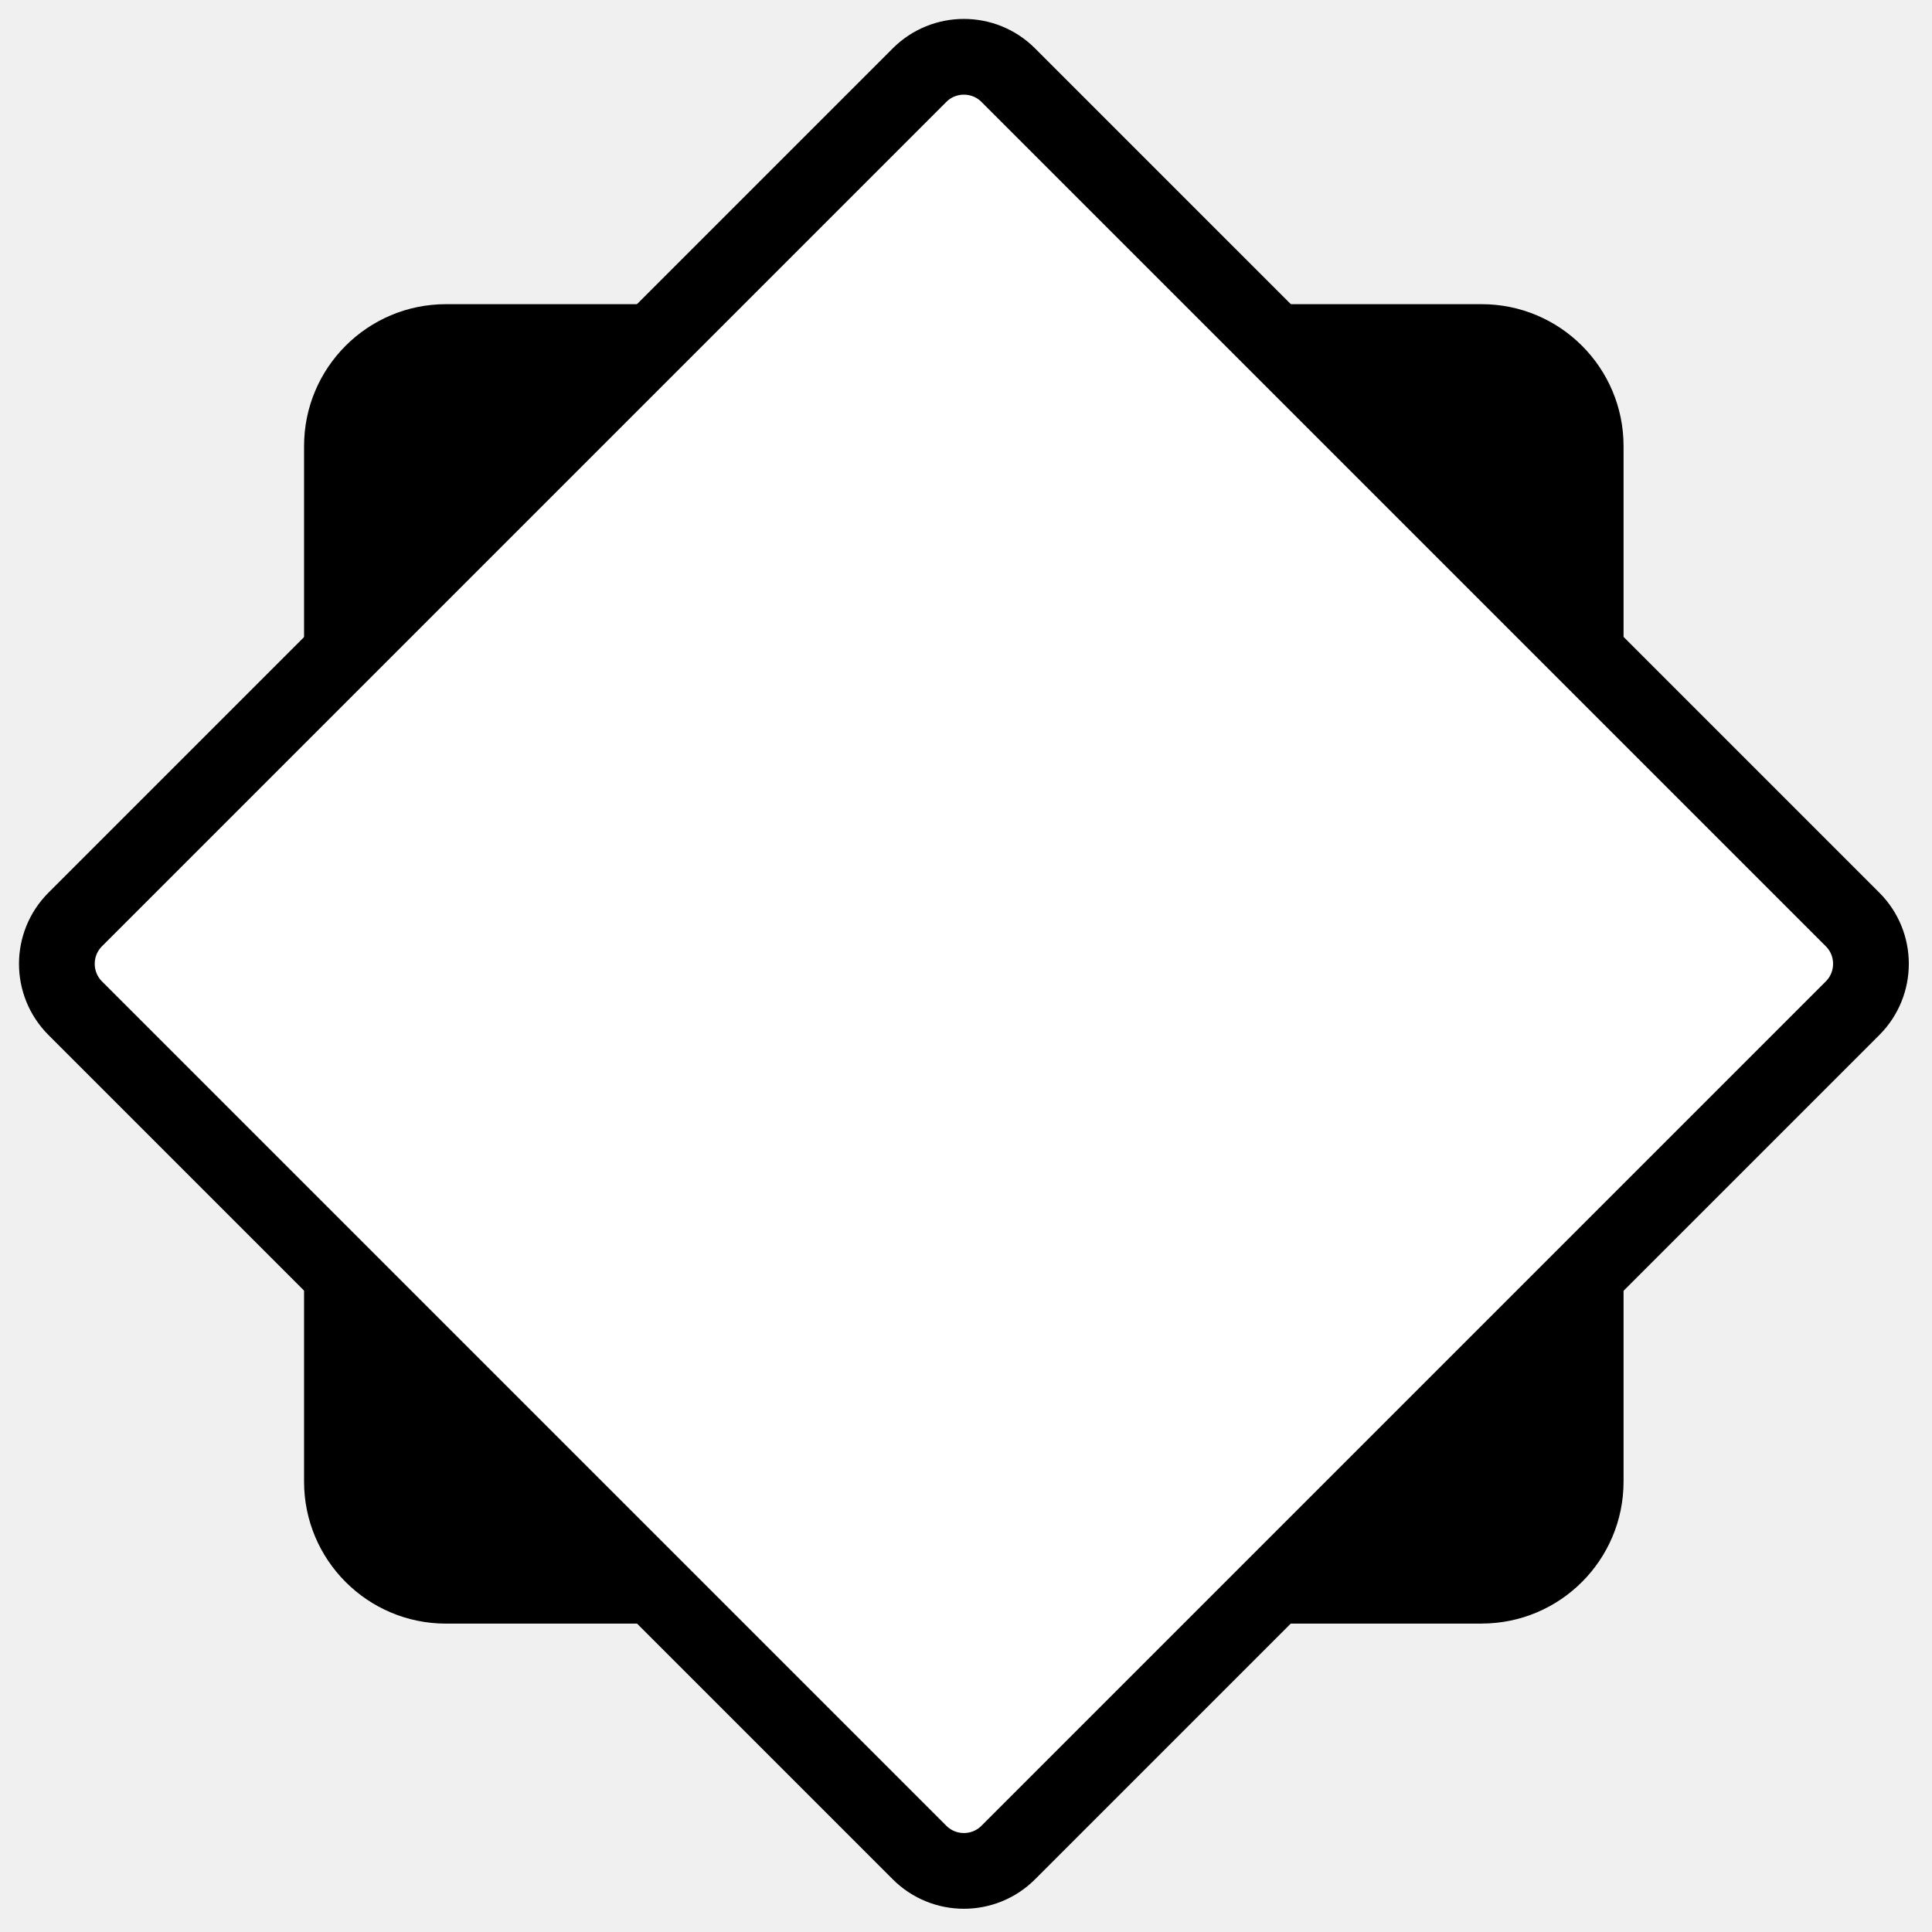
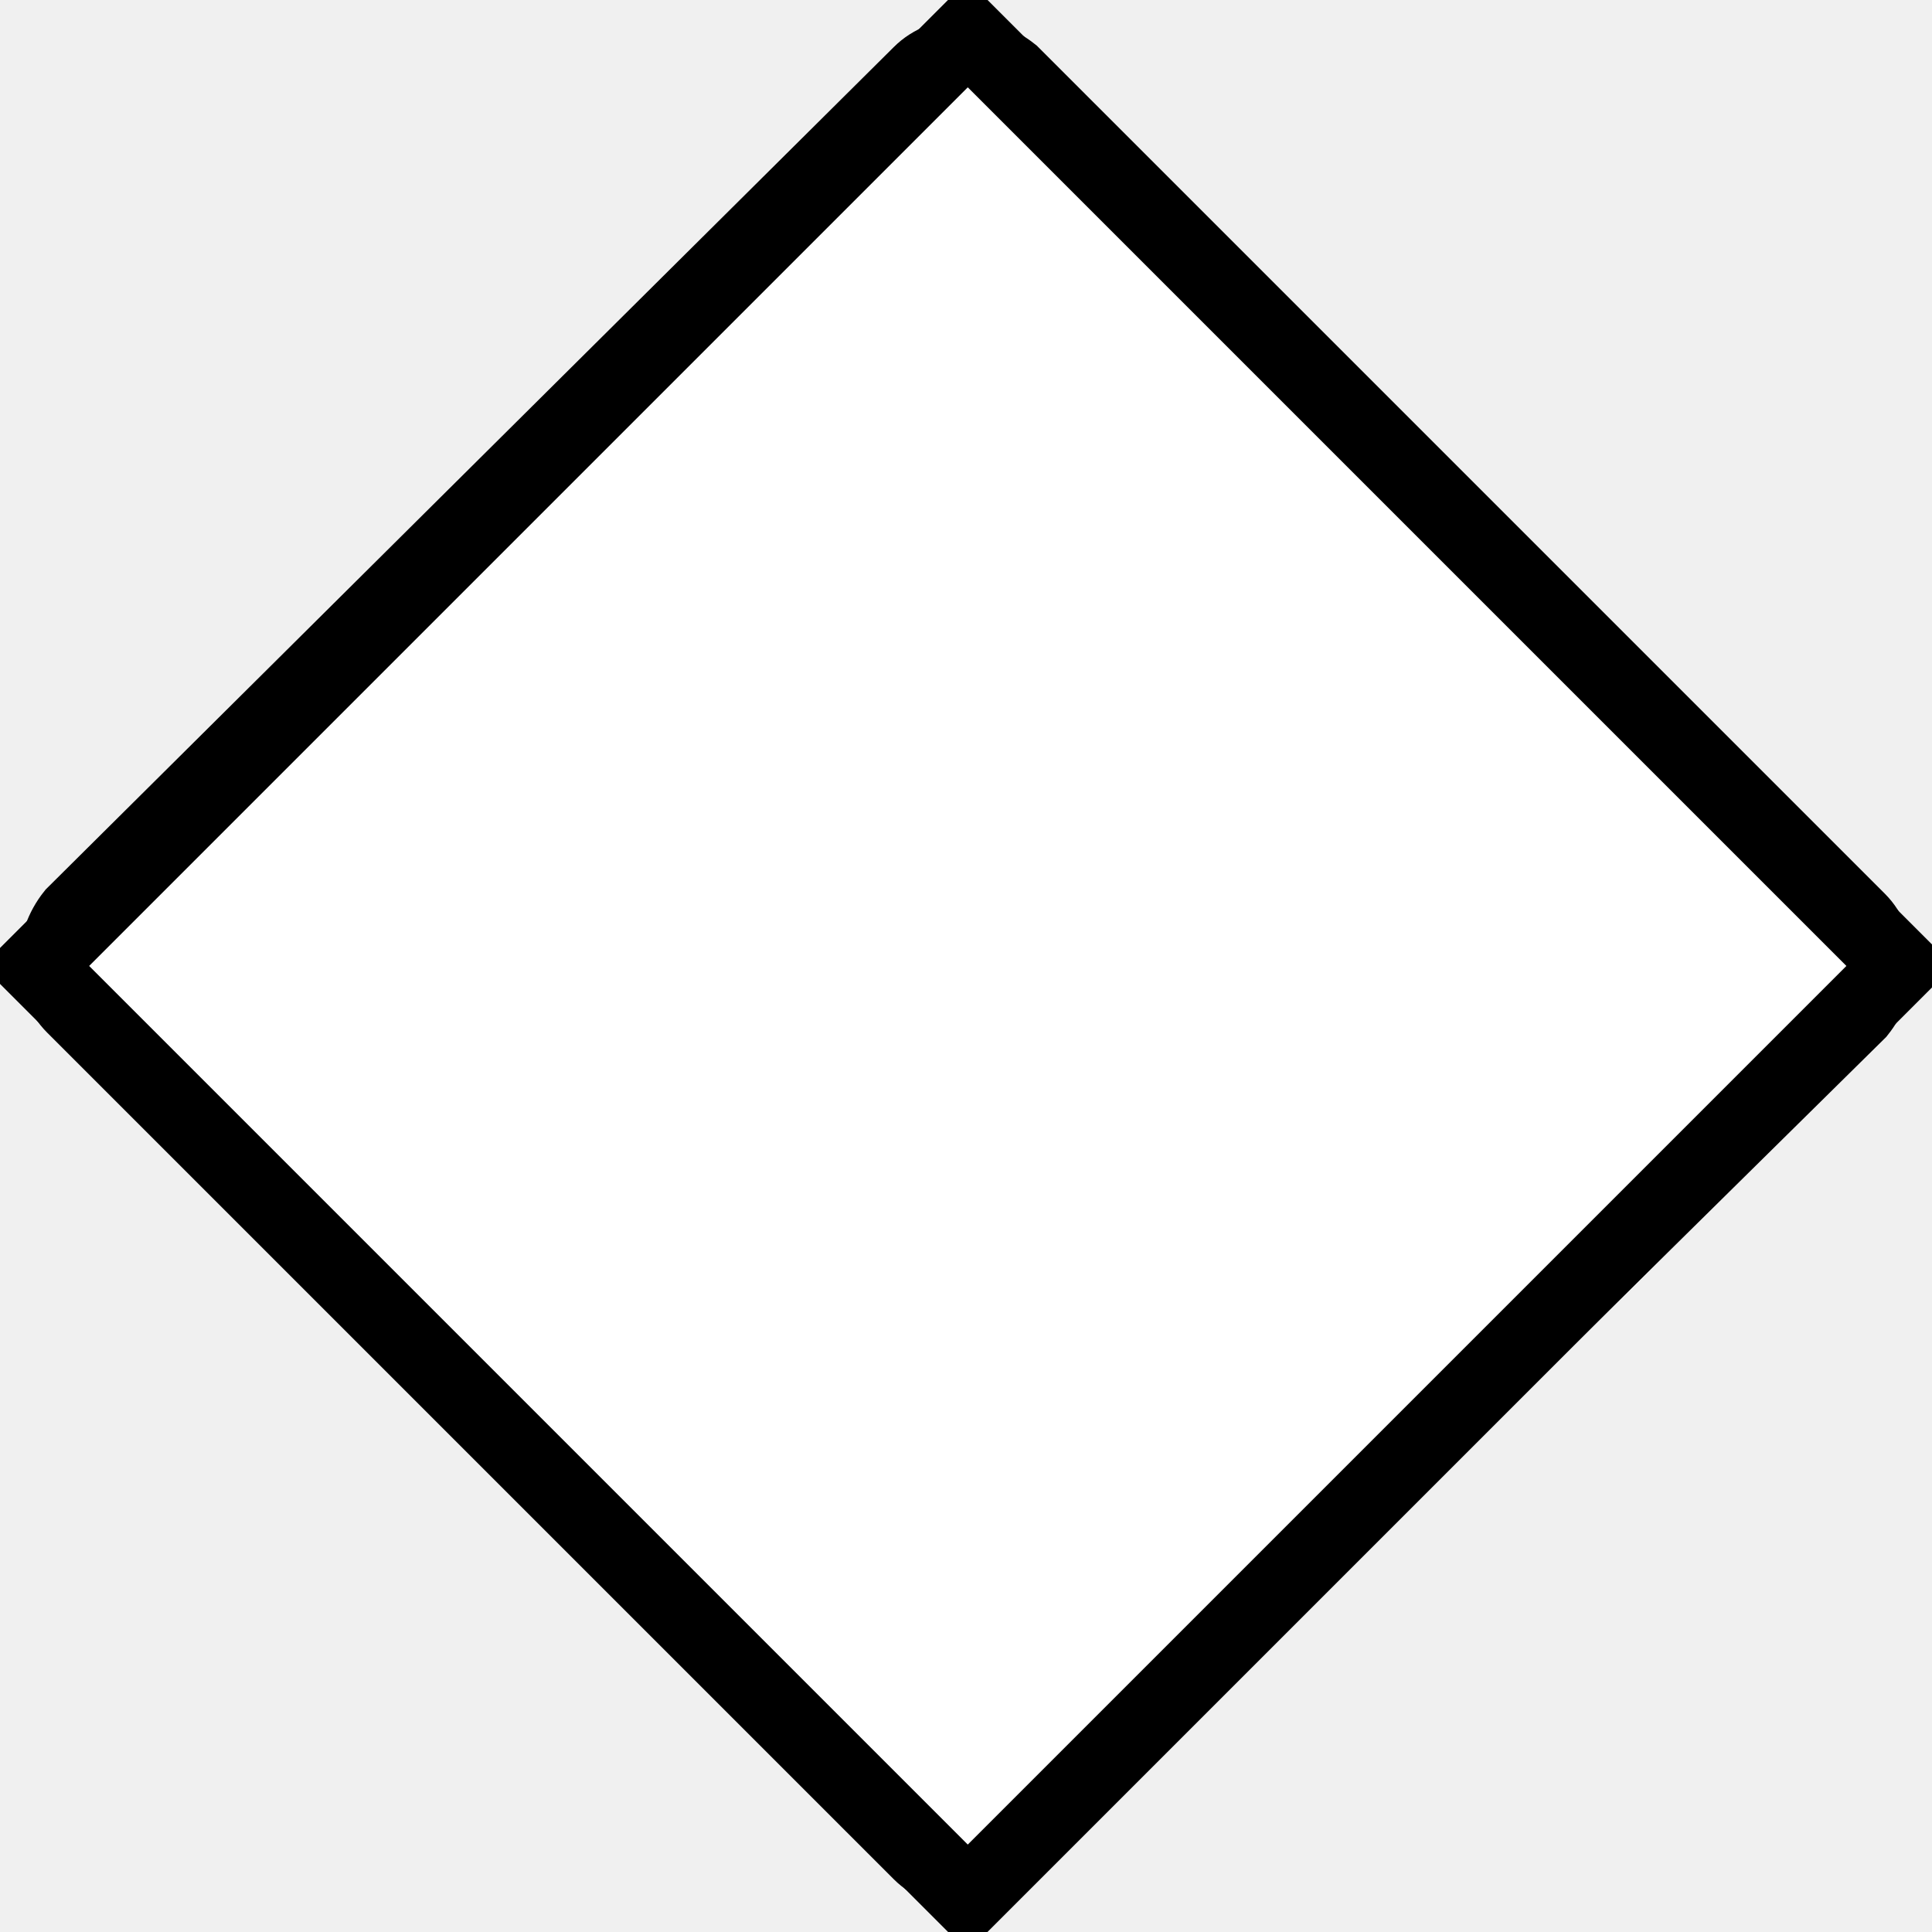
- <svg xmlns="http://www.w3.org/2000/svg" fill="none" viewBox="0 0 34 34">
-   <path fill="currentColor" d="M26.075 28.573H7.85a2.499 2.499 0 0 1-2.499-2.5V7.85A2.498 2.498 0 0 1 7.85 5.353h18.224a2.498 2.498 0 0 1 2.498 2.497v18.224a2.499 2.499 0 0 1-2.498 2.498Z" />
-   <path fill="#fff" d="m16.183 32.602-14.86-14.86a1.105 1.105 0 0 1 0-1.56l14.86-14.86c.43-.43 1.13-.43 1.56 0l14.86 14.86c.43.43.43 1.129 0 1.56l-14.86 14.86c-.43.43-1.13.43-1.56 0Z" />
-   <path stroke="currentColor" stroke-miterlimit="10" stroke-width="1.333" d="m16.183 32.602-14.86-14.86a1.105 1.105 0 0 1 0-1.56l14.86-14.86c.43-.43 1.13-.43 1.56 0l14.86 14.86c.43.43.43 1.129 0 1.56l-14.86 14.86c-.43.43-1.13.43-1.56 0Z" />
+ <svg xmlns="http://www.w3.org/2000/svg" version="1.1" x="0px" y="0px" viewBox="0 0 34 34" style="enable-background:new 0 0 34 34;" xml:space="preserve">
+   <style type="text/css">
+ 	.st0{fill:#FFFFFF;}
+ 	.st1{fill:none;stroke:#000000;stroke-width:1.333;stroke-miterlimit:10;}
+ 	.st2{display:none;stroke:#000000;stroke-width:1.333;stroke-miterlimit:10;}
+ 	.st3{fill:#FFFFFF;stroke:#000000;stroke-width:1.333;stroke-miterlimit:10;}
+ 	.st4{display:none;}
+ 	.st5{display:inline;}
+ </style>
+   <g id="Layer_1">
+     <path class="st0" d="M16.2,32.6L1.3,17.7c-0.4-0.4-0.4-1.1,0-1.6L16.2,1.3c0.4-0.4,1.1-0.4,1.6,0l14.9,14.9c0.4,0.4,0.4,1.1,0,1.6   l-15,14.8C17.3,33,16.6,33,16.2,32.6z" />
+     <path class="st1" d="M16.2,32.6L1.3,17.7c-0.4-0.4-0.4-1.1,0-1.6L16.2,1.3c0.4-0.4,1.1-0.4,1.6,0l14.9,14.9c0.4,0.4,0.4,1.1,0,1.6   l-15,14.8C17.3,33,16.6,33,16.2,32.6z" />
+     <rect x="5.4" y="5.4" class="st2" width="23.2" height="23.2" />
+     <rect x="5.4" y="5.4" transform="matrix(0.7071 -0.7071 0.7071 0.7071 -7.0102 16.999)" class="st3" width="23.2" height="23.2" />
+   </g>
+   <g id="Layer_2" class="st4">
+     <g class="st5">
+       <polygon class="st0" points="34,34 19.4,25.1 19.4,0 34,0   " />
+     </g>
+     <g class="st5">
+       <polygon class="st0" points="14.6,34 0,25.1 0,0 14.6,0   " />
+     </g>
+   </g>
+   <g id="Layer_3" class="st4">
+     <g class="st5">
+       <polygon class="st0" points="24.3,34 9.7,25.1 9.7,0 24.3,0   " />
+     </g>
+   </g>
</svg>
